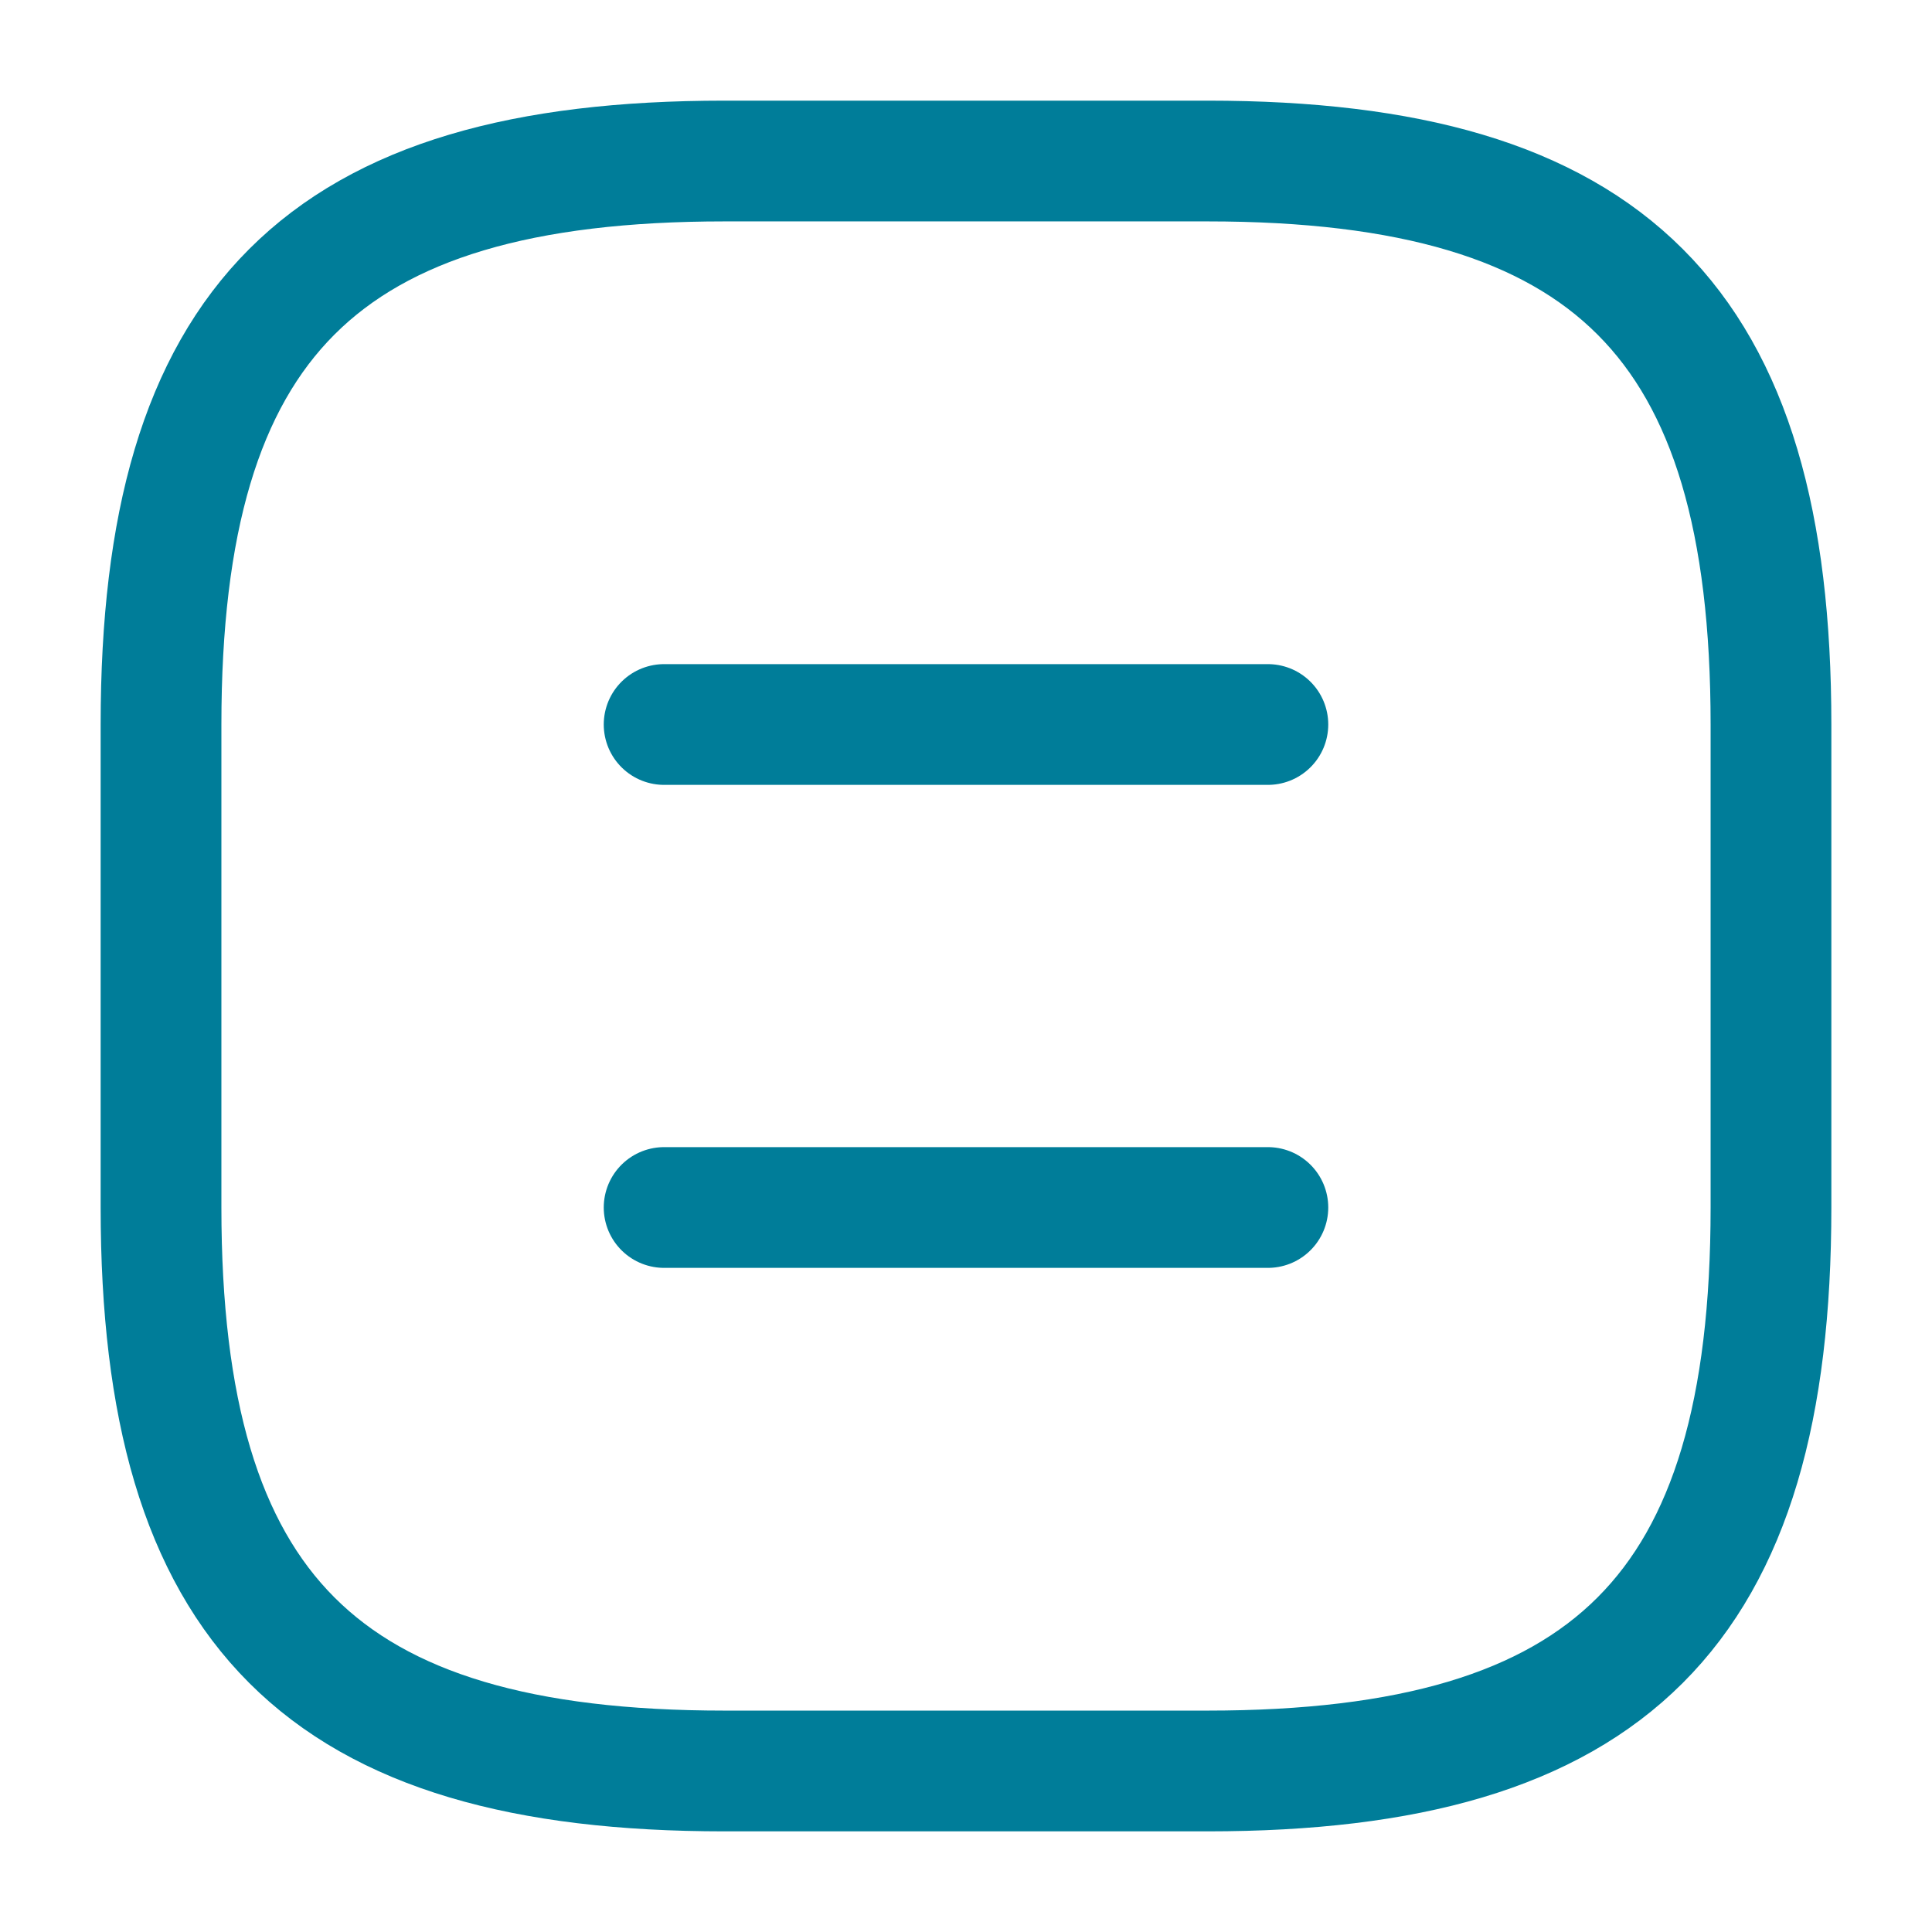
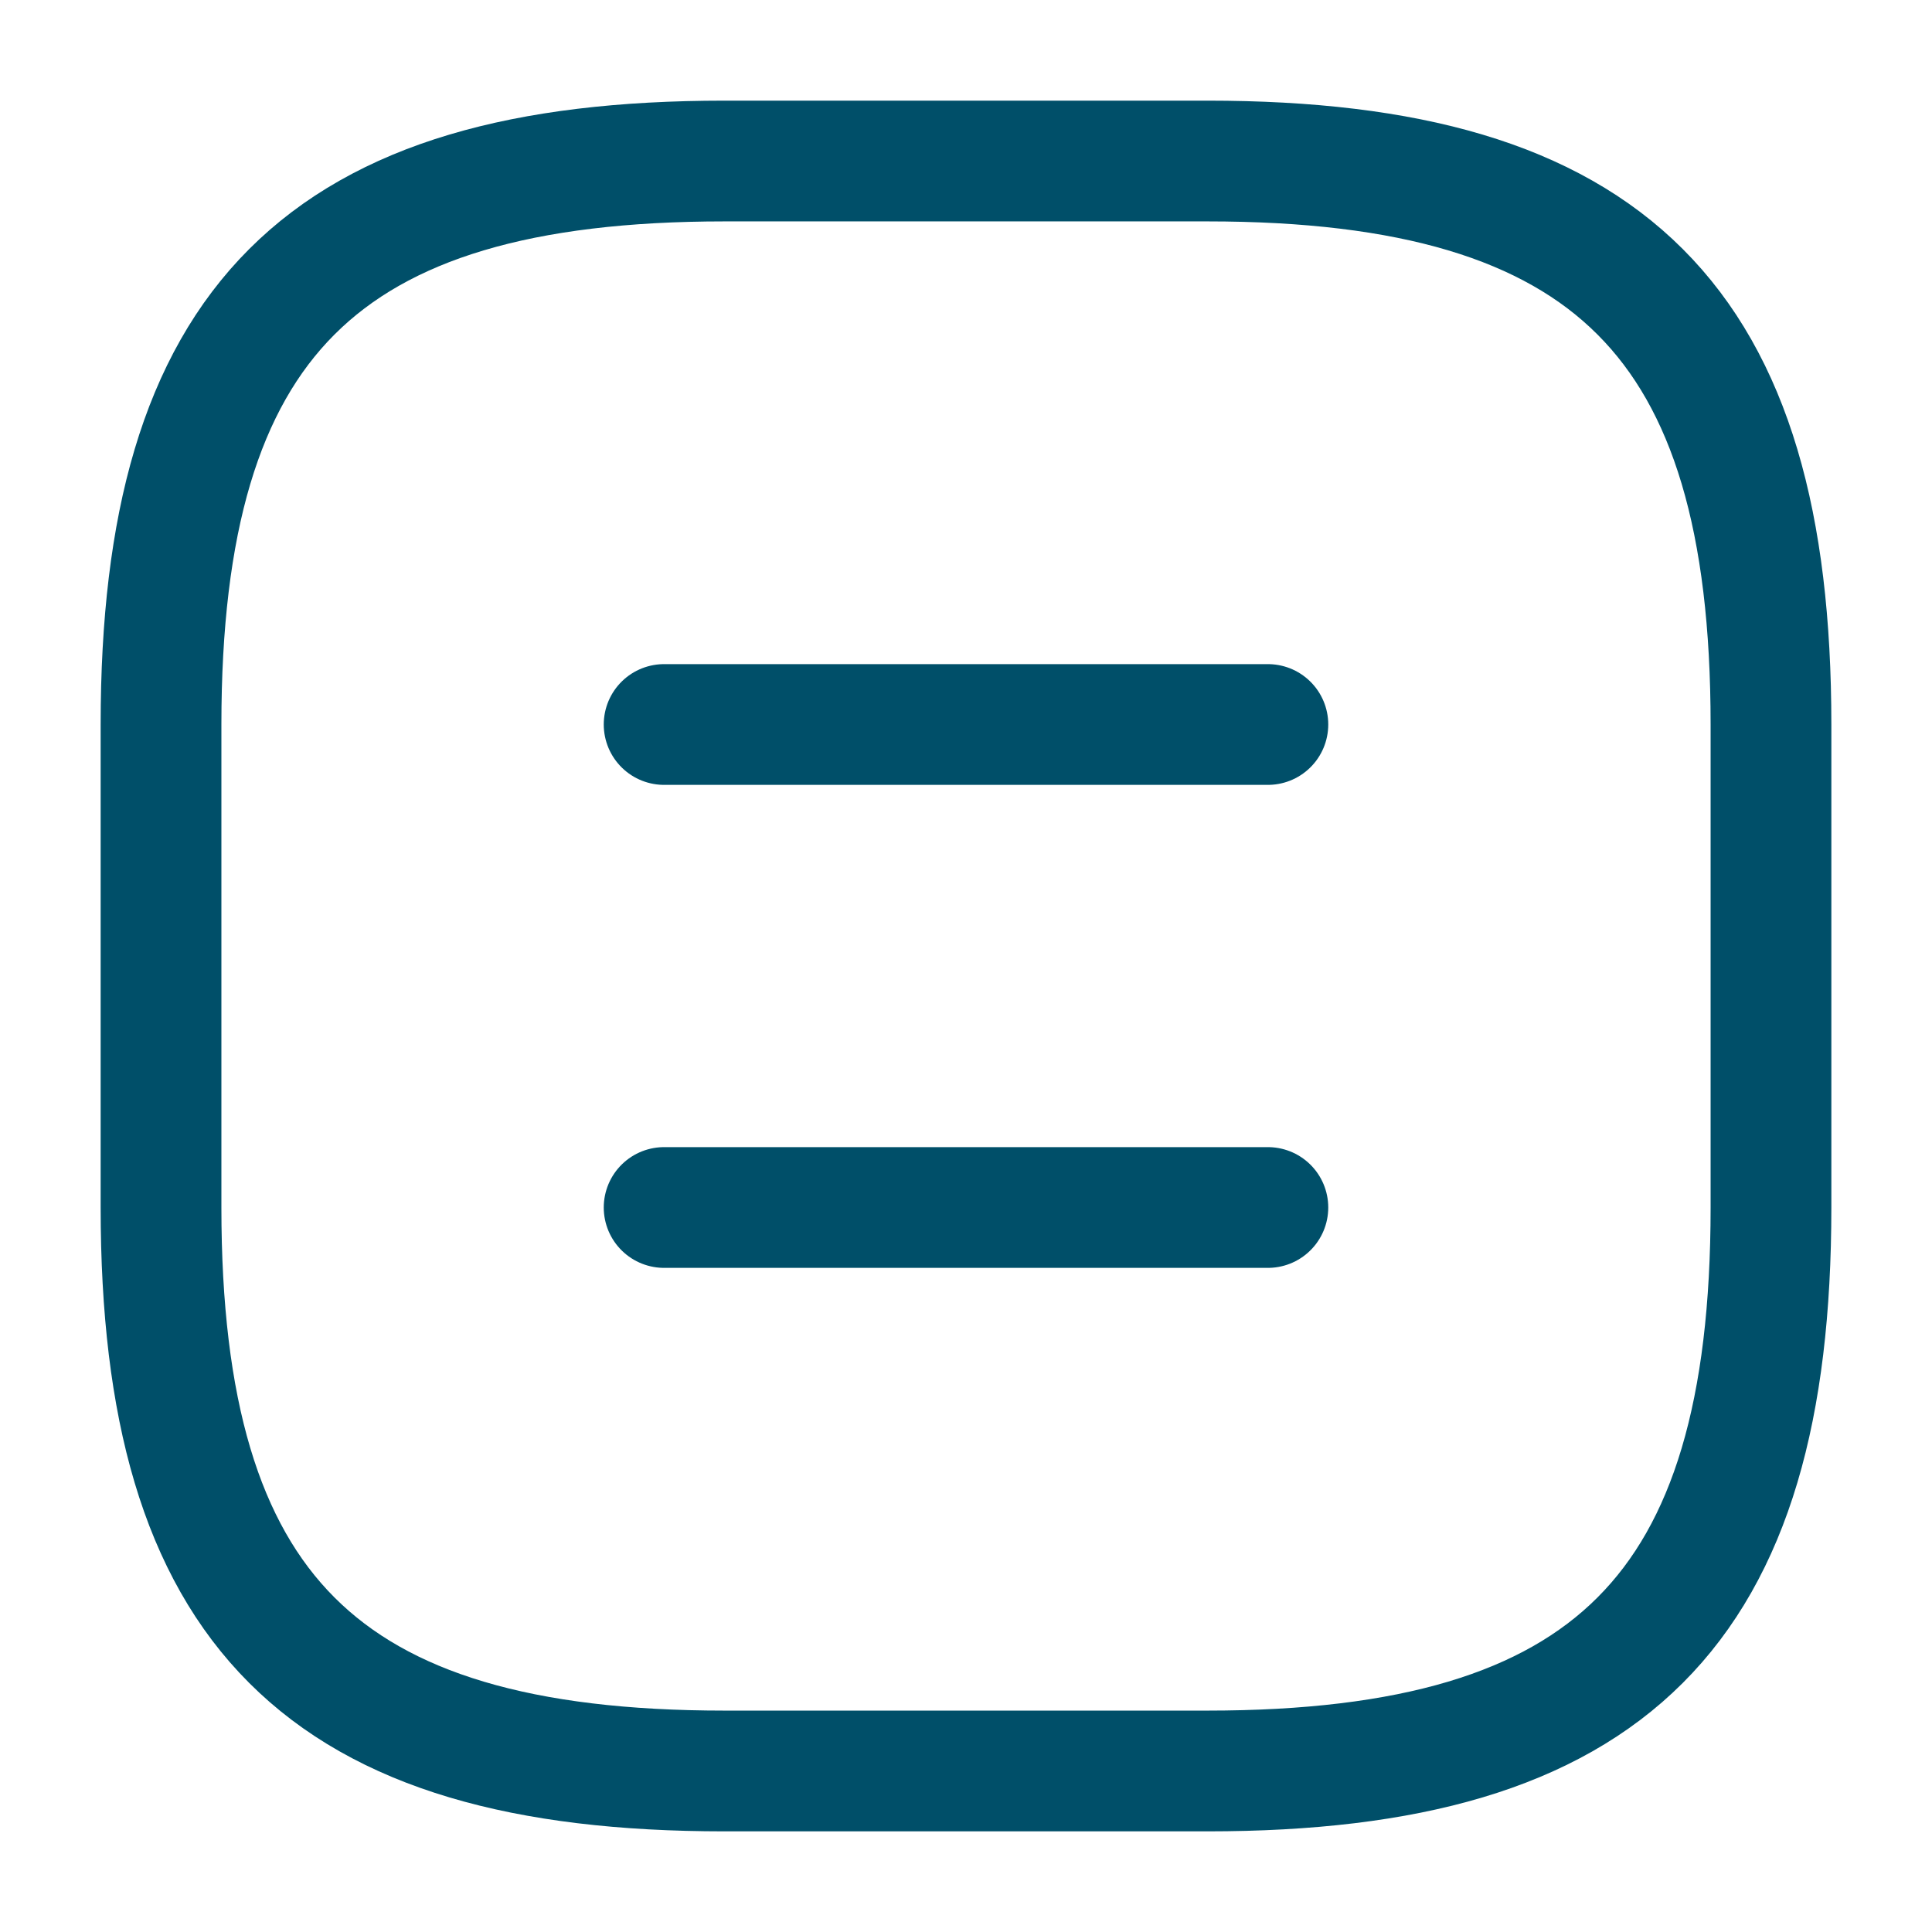
<svg xmlns="http://www.w3.org/2000/svg" width="32" height="32" viewBox="0 0 32 32" fill="none">
-   <path d="M12 29.333H20C26.666 29.333 29.333 26.667 29.333 20V12C29.333 5.333 26.666 2.667 20 2.667H12C5.333 2.667 2.667 5.333 2.667 12V20C2.667 26.667 5.333 29.333 12 29.333Z" stroke="#007D99" stroke-width="2" stroke-linecap="round" stroke-linejoin="round" />
-   <path d="M21 12H11" stroke="#007D99" stroke-width="2" stroke-linecap="round" stroke-linejoin="round" />
-   <path d="M21 20H11" stroke="#007D99" stroke-width="2" stroke-linecap="round" stroke-linejoin="round" />
+   <path d="M12 29.333H20C26.666 29.333 29.333 26.667 29.333 20V12C29.333 5.333 26.666 2.667 20 2.667H12C5.333 2.667 2.667 5.333 2.667 12V20C2.667 26.667 5.333 29.333 12 29.333Z" stroke="#004f69" stroke-width="2" stroke-linecap="round" stroke-linejoin="round" />
+   <path d="M21 12H11" stroke="#004f69" stroke-width="2" stroke-linecap="round" stroke-linejoin="round" />
+   <path d="M21 20H11" stroke="#004f69" stroke-width="2" stroke-linecap="round" stroke-linejoin="round" />
</svg>
